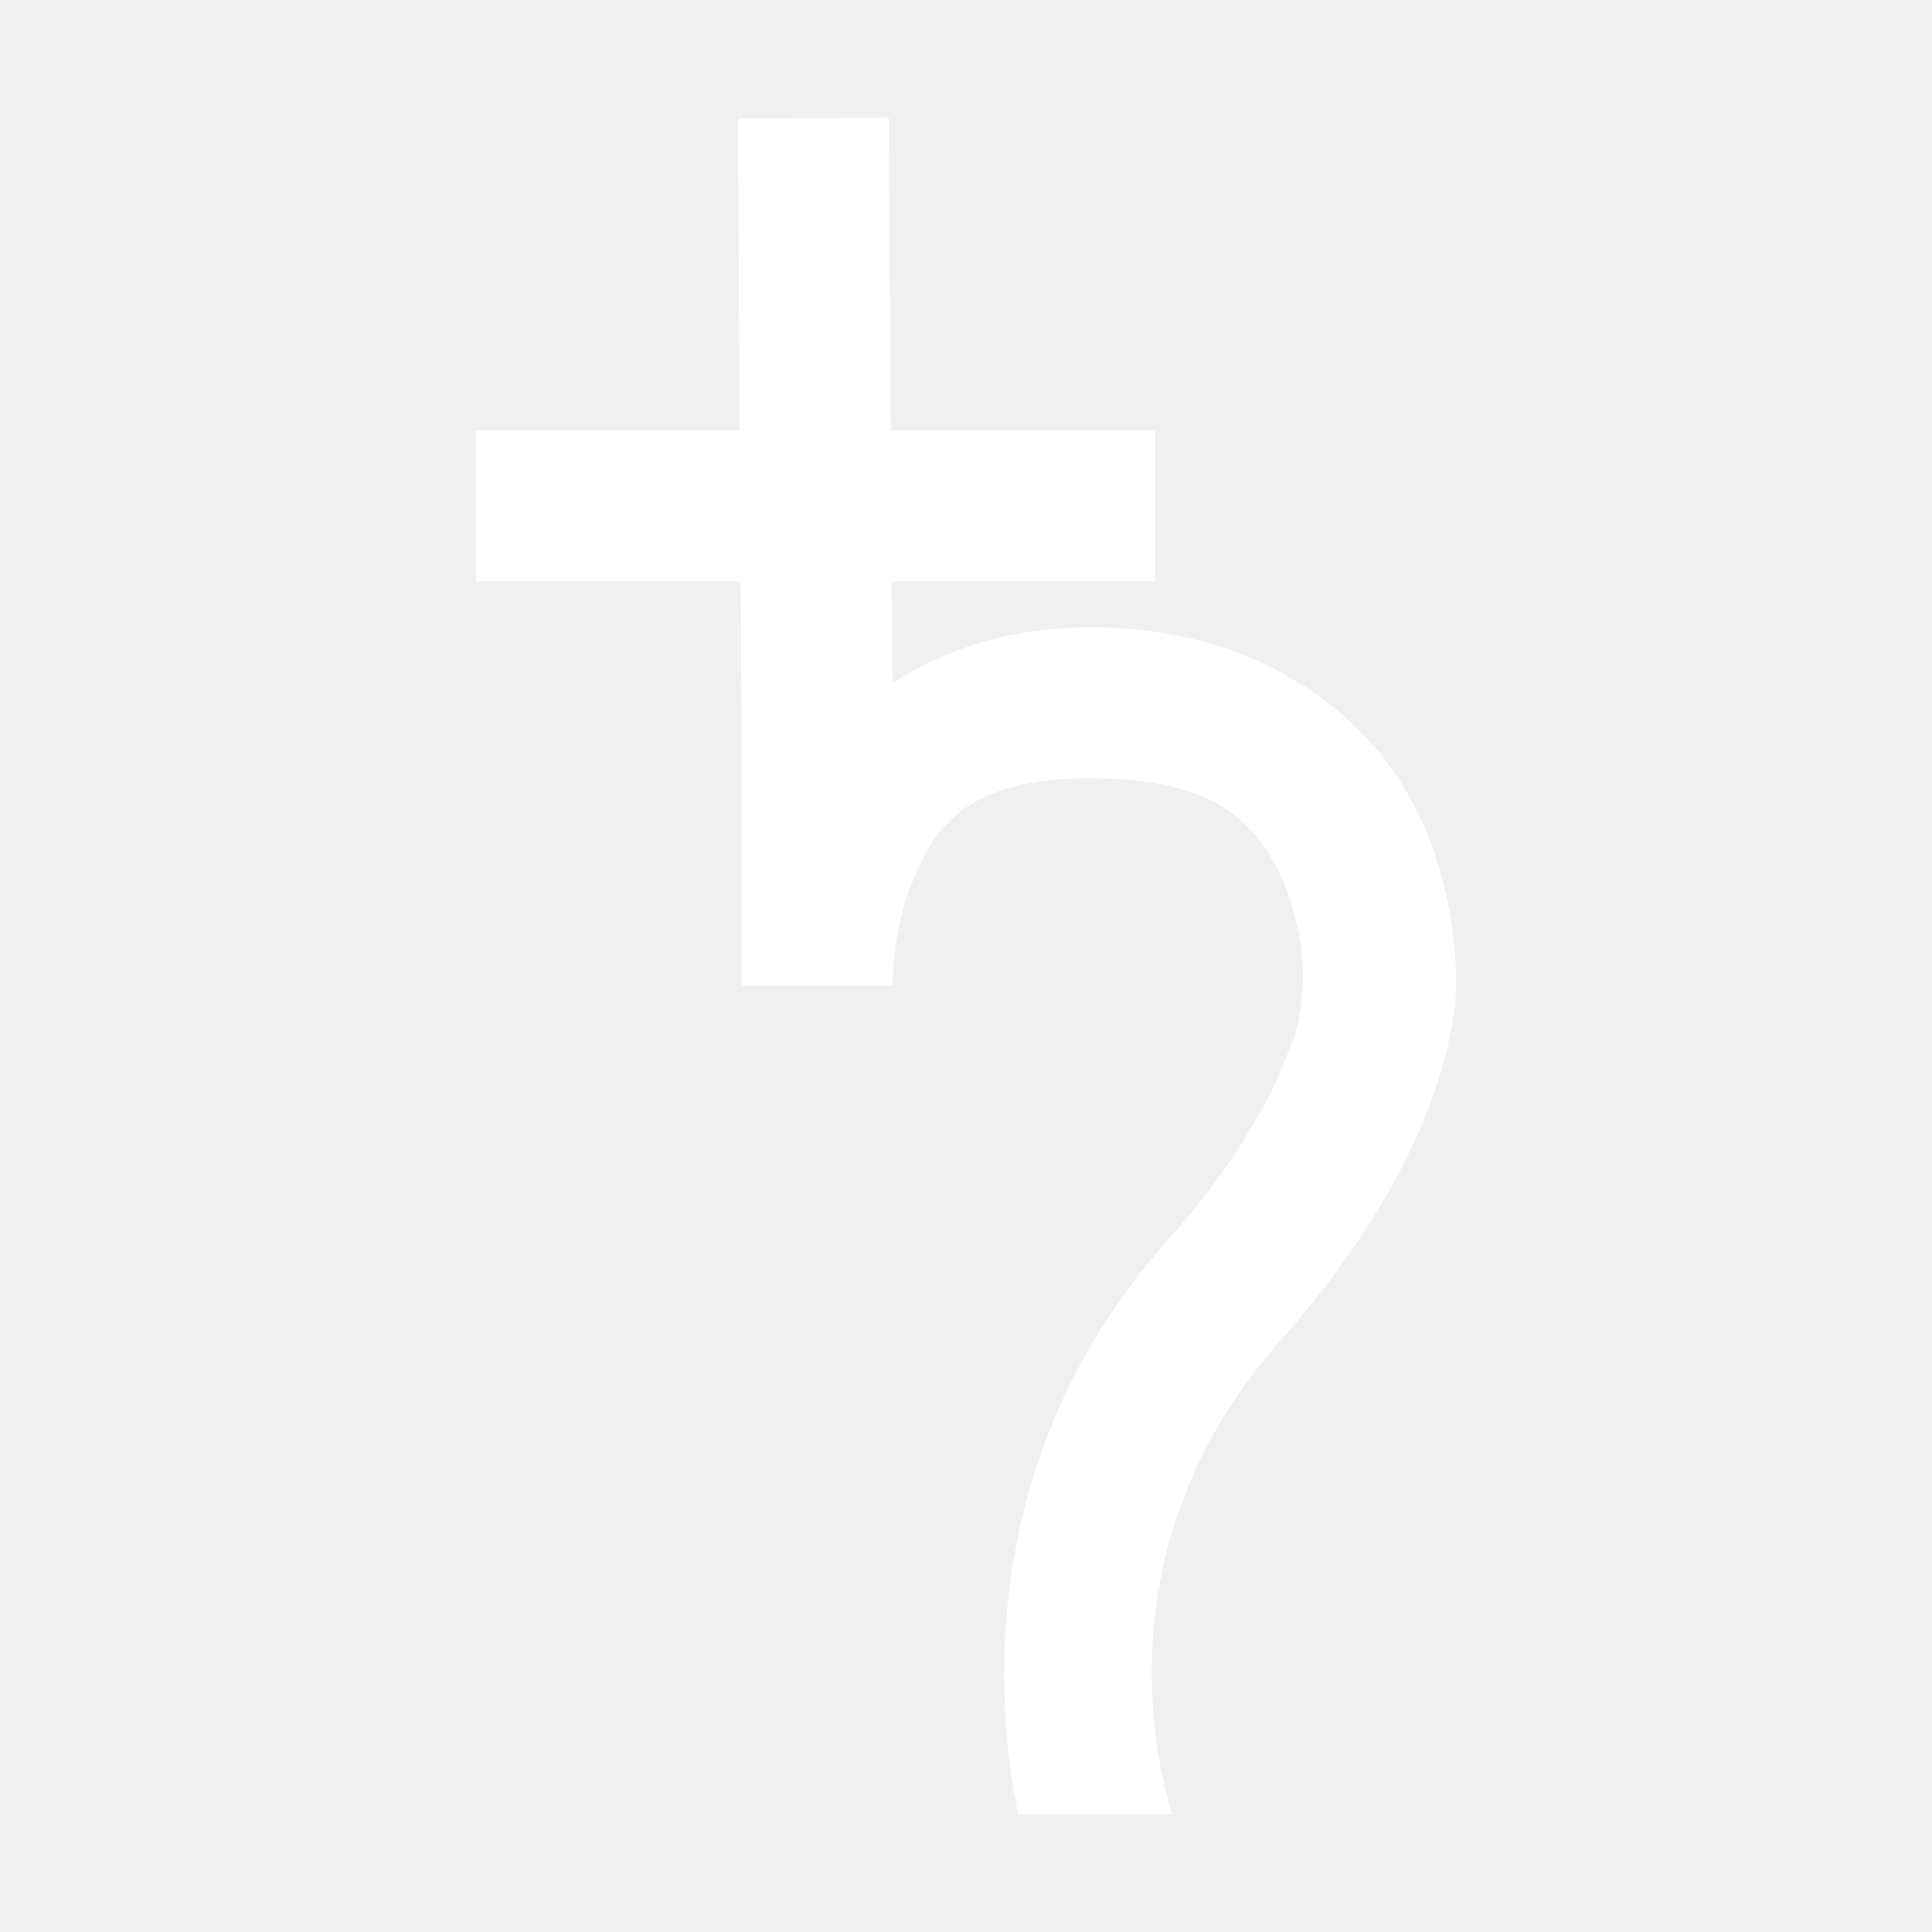
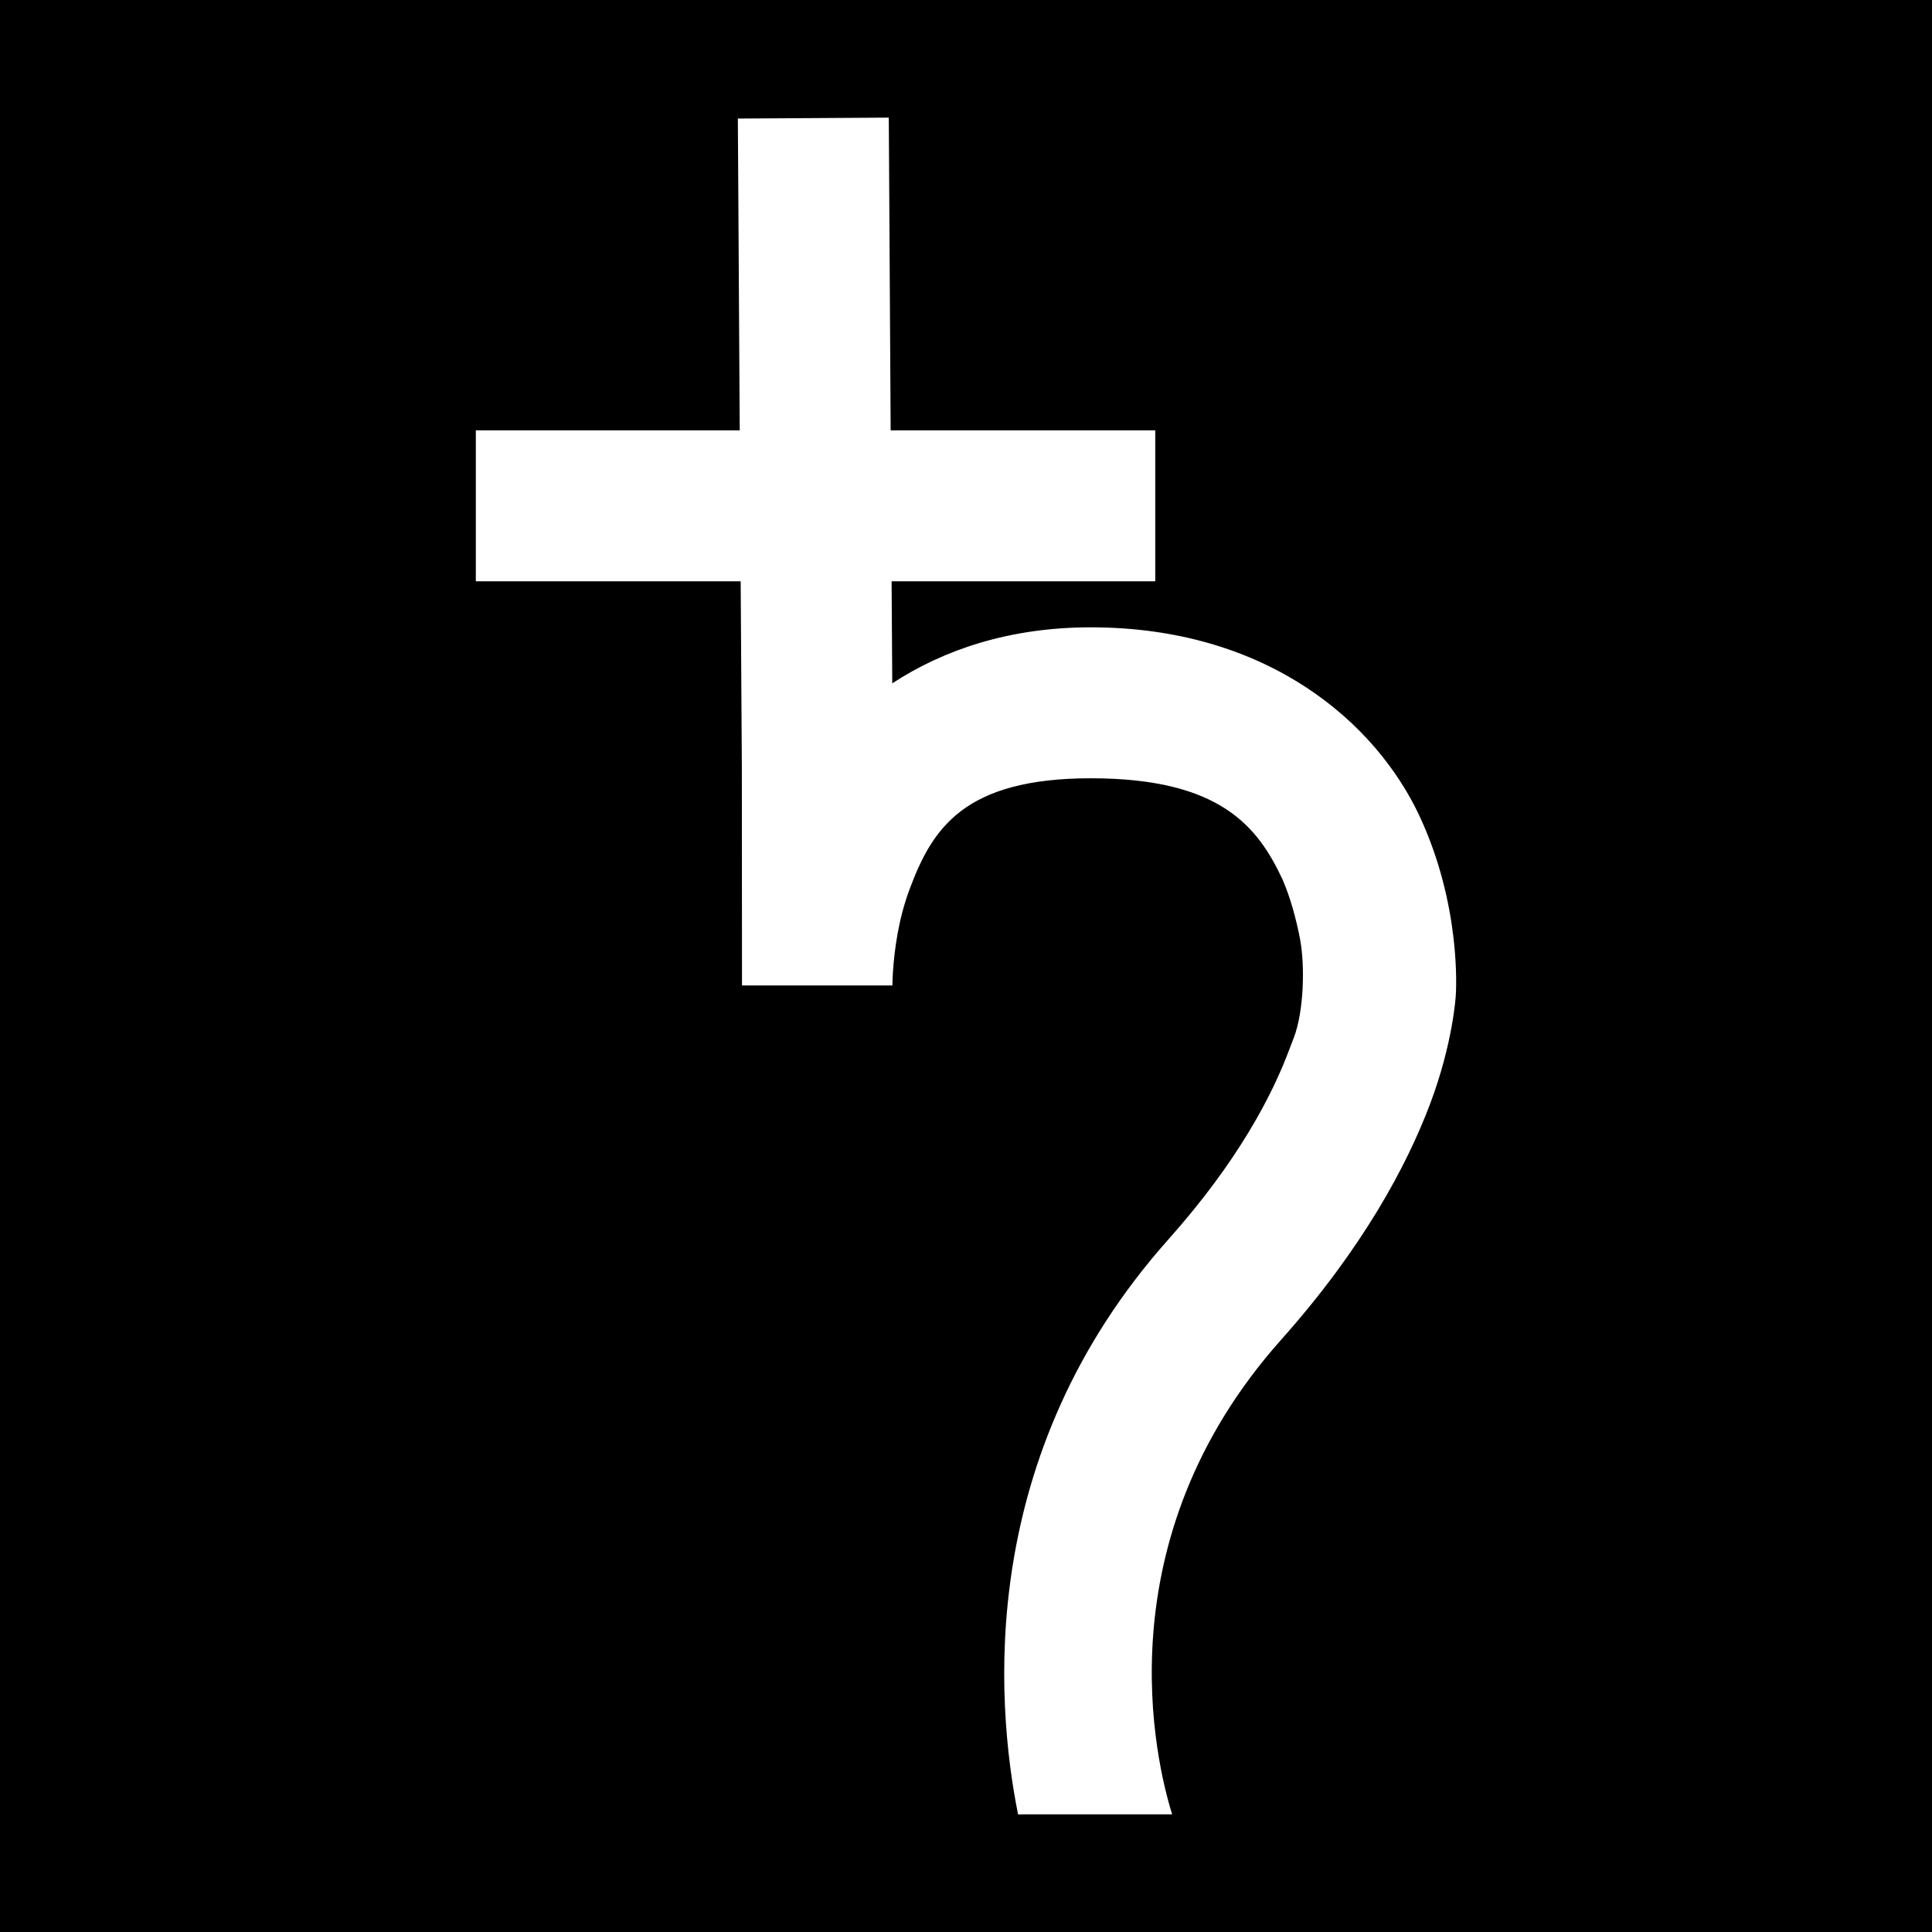
<svg xmlns="http://www.w3.org/2000/svg" viewBox="0 0 512 512" style="height: 512px; width: 512px;" version="1.1" id="svg1">
  <defs id="defs1">
    </defs>
+   <rect style="height:512px;width:512px;fill:#000000;stroke:#000000;stroke-width:0;stroke-miterlimit:0;paint-order:markers stroke fill" id="rect1" width="512" height="512" x="0" y="0" />
  <path d="m 235.536,31.171 -40,0.25 0.125,20 0.375,62.625 h -69.936 v 40 h 70.186 l 0.312,49.438 0.035,51.602 0.004,6.074 h 39.854 c 0.032,-1.201 0.05,-2.154 0.145,-3.559 0.421,-6.249 1.524,-14.2 4.398,-21.902 5.959,-15.966 14.24,-29.449 48.045,-29.449 34.472,0 44.294,12.935 50.83,26.869 1.997,4.617 3.569,10.284 4.596,15.637 1.394,7.264 1.001,19.447 -1.654,26.314 -0.386,0.999 -0.812,2.094 -1.279,3.336 -4.432,11.783 -13.39,29.246 -31.922,50.037 -50.849,57.05 -45.884,122.248 -39.854,152.387 l 2.877,-0.018 h 37.957 c -4.296,-13.761 -18.632,-72.45 28.879,-125.756 21.701,-24.348 33.367,-46.259 39.502,-62.566 6.088,-16.183 6.781,-28.568 6.791,-28.758 0.094,-1.395 1.432,-23.915 -9.678,-47.602 -11.464,-24.441 -40.017,-49.881 -87.045,-49.881 -21.525,0 -38.988,5.929 -52.621,14.84 l -0.174,-27.043 h 69.875 V 114.046 h -70.125 l -0.375,-62.875 z" style="fill:#ffffff" id="path12" />
</svg>
